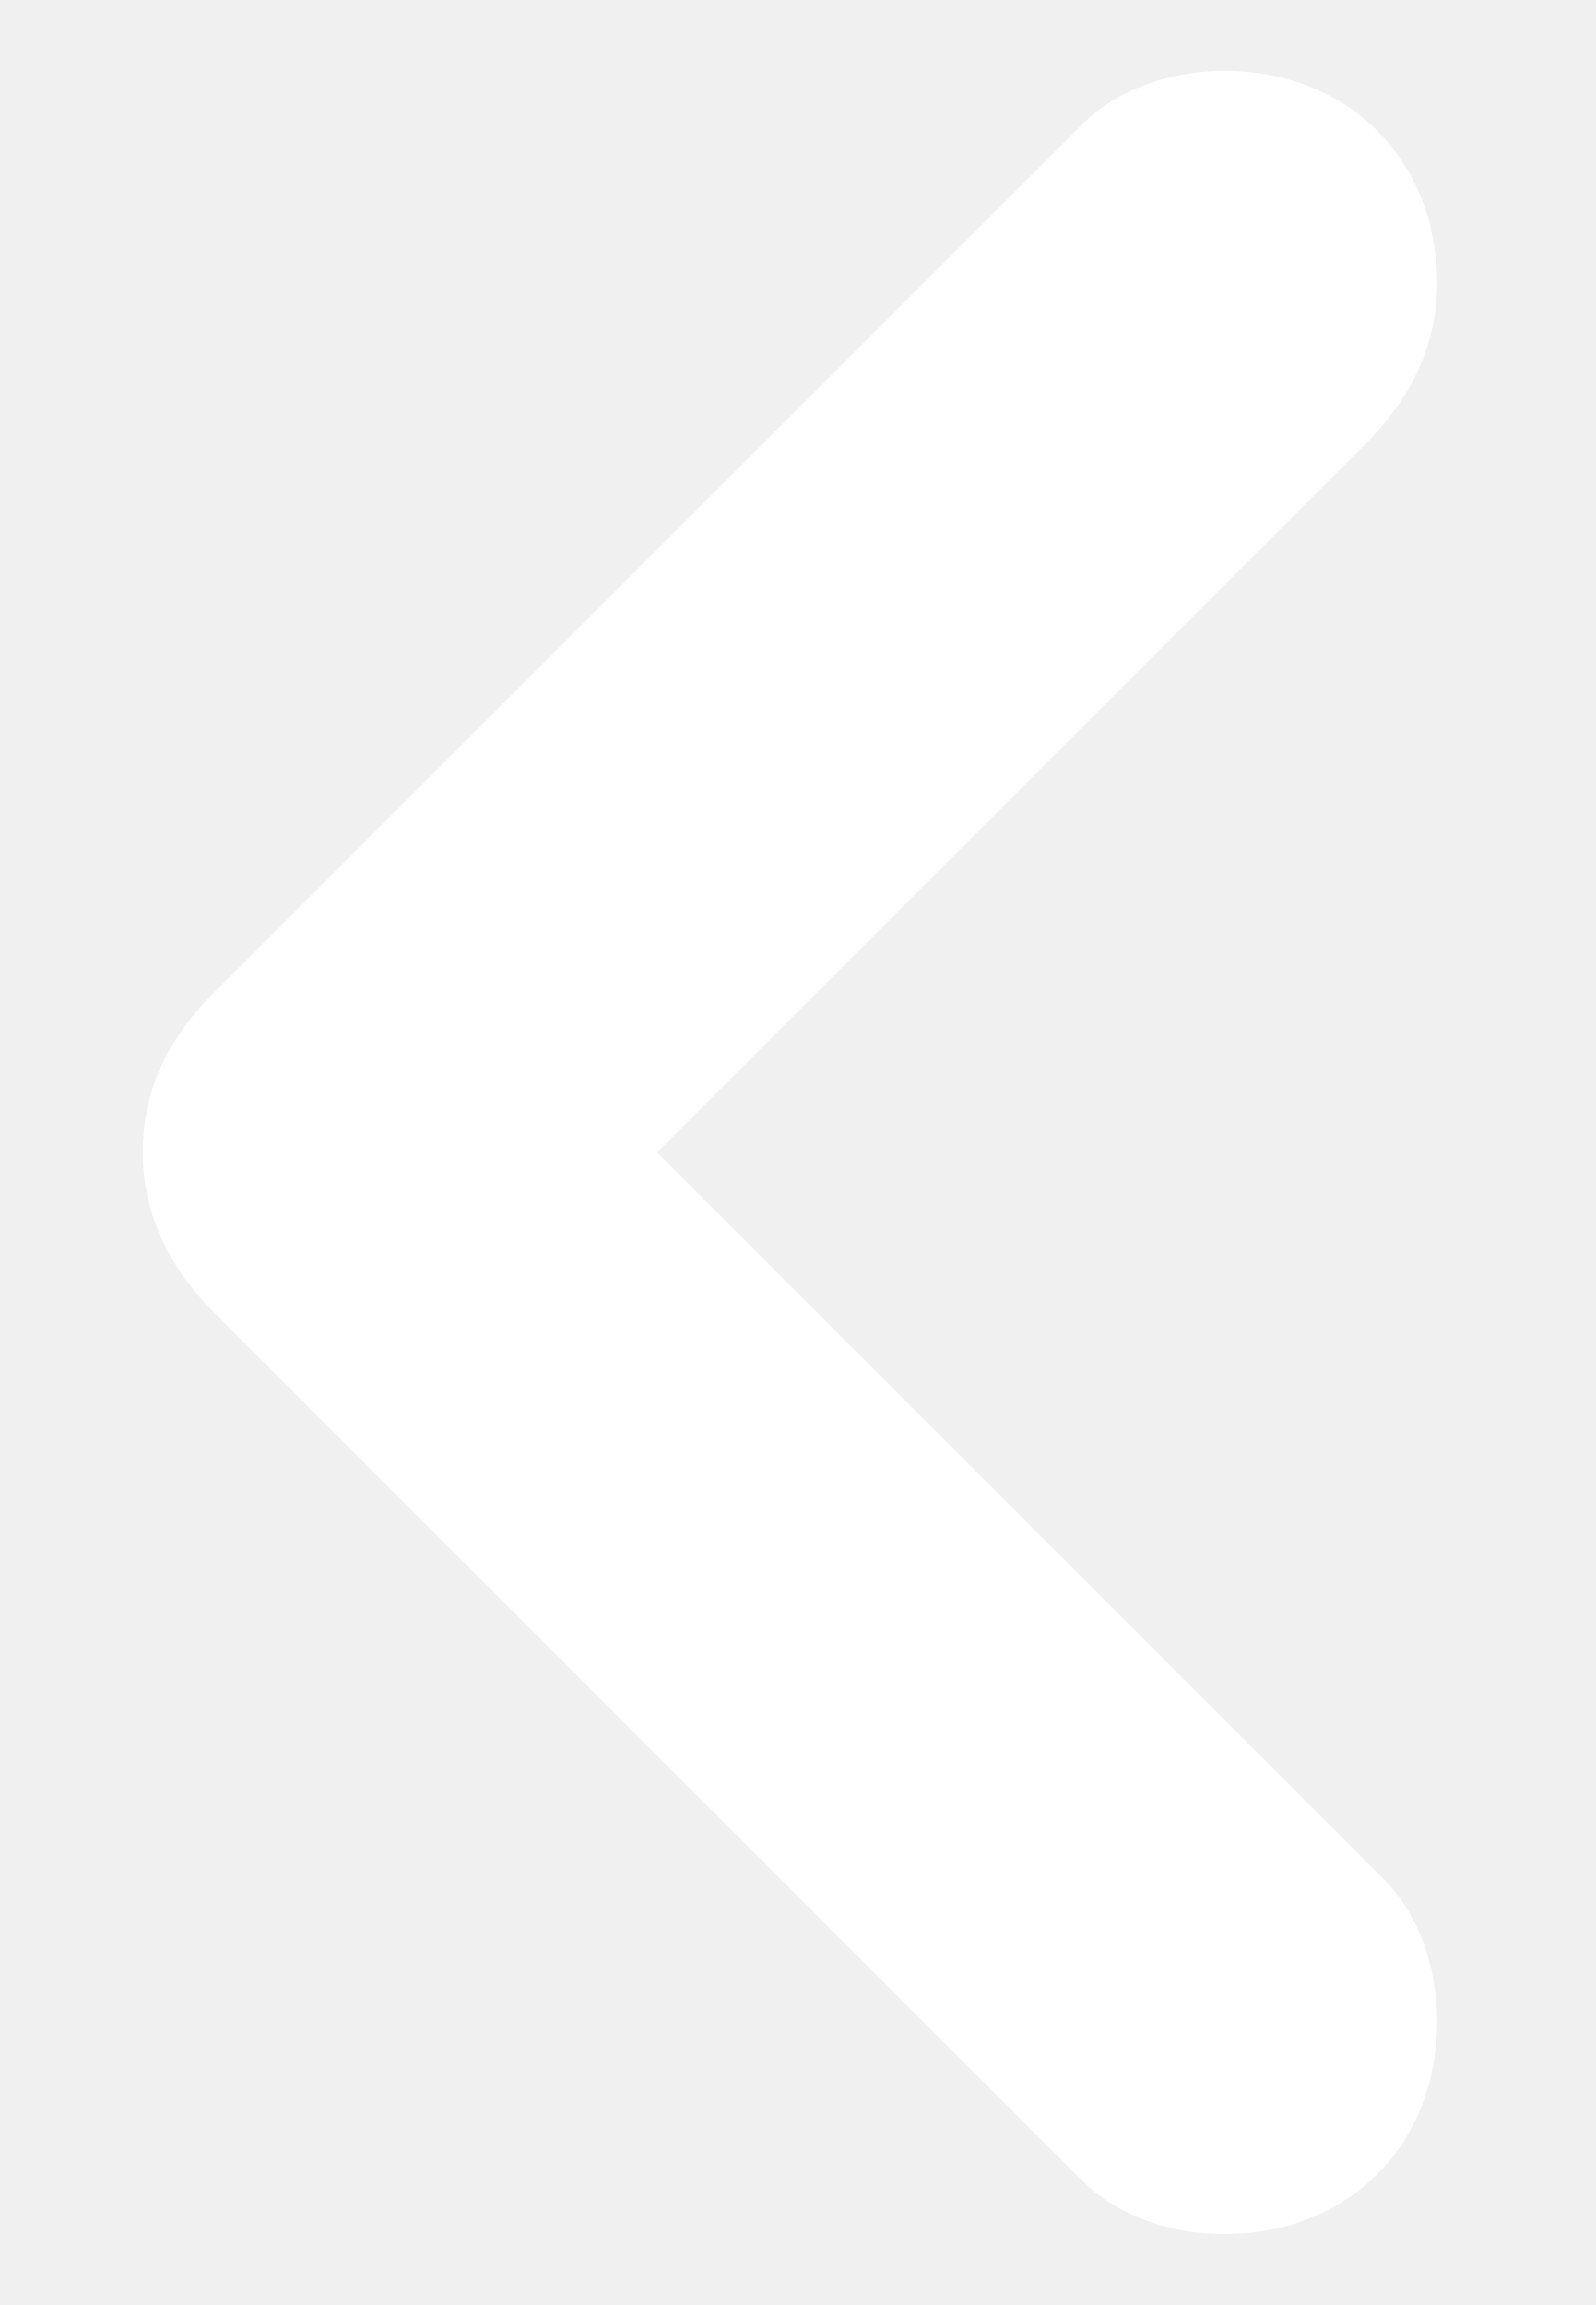
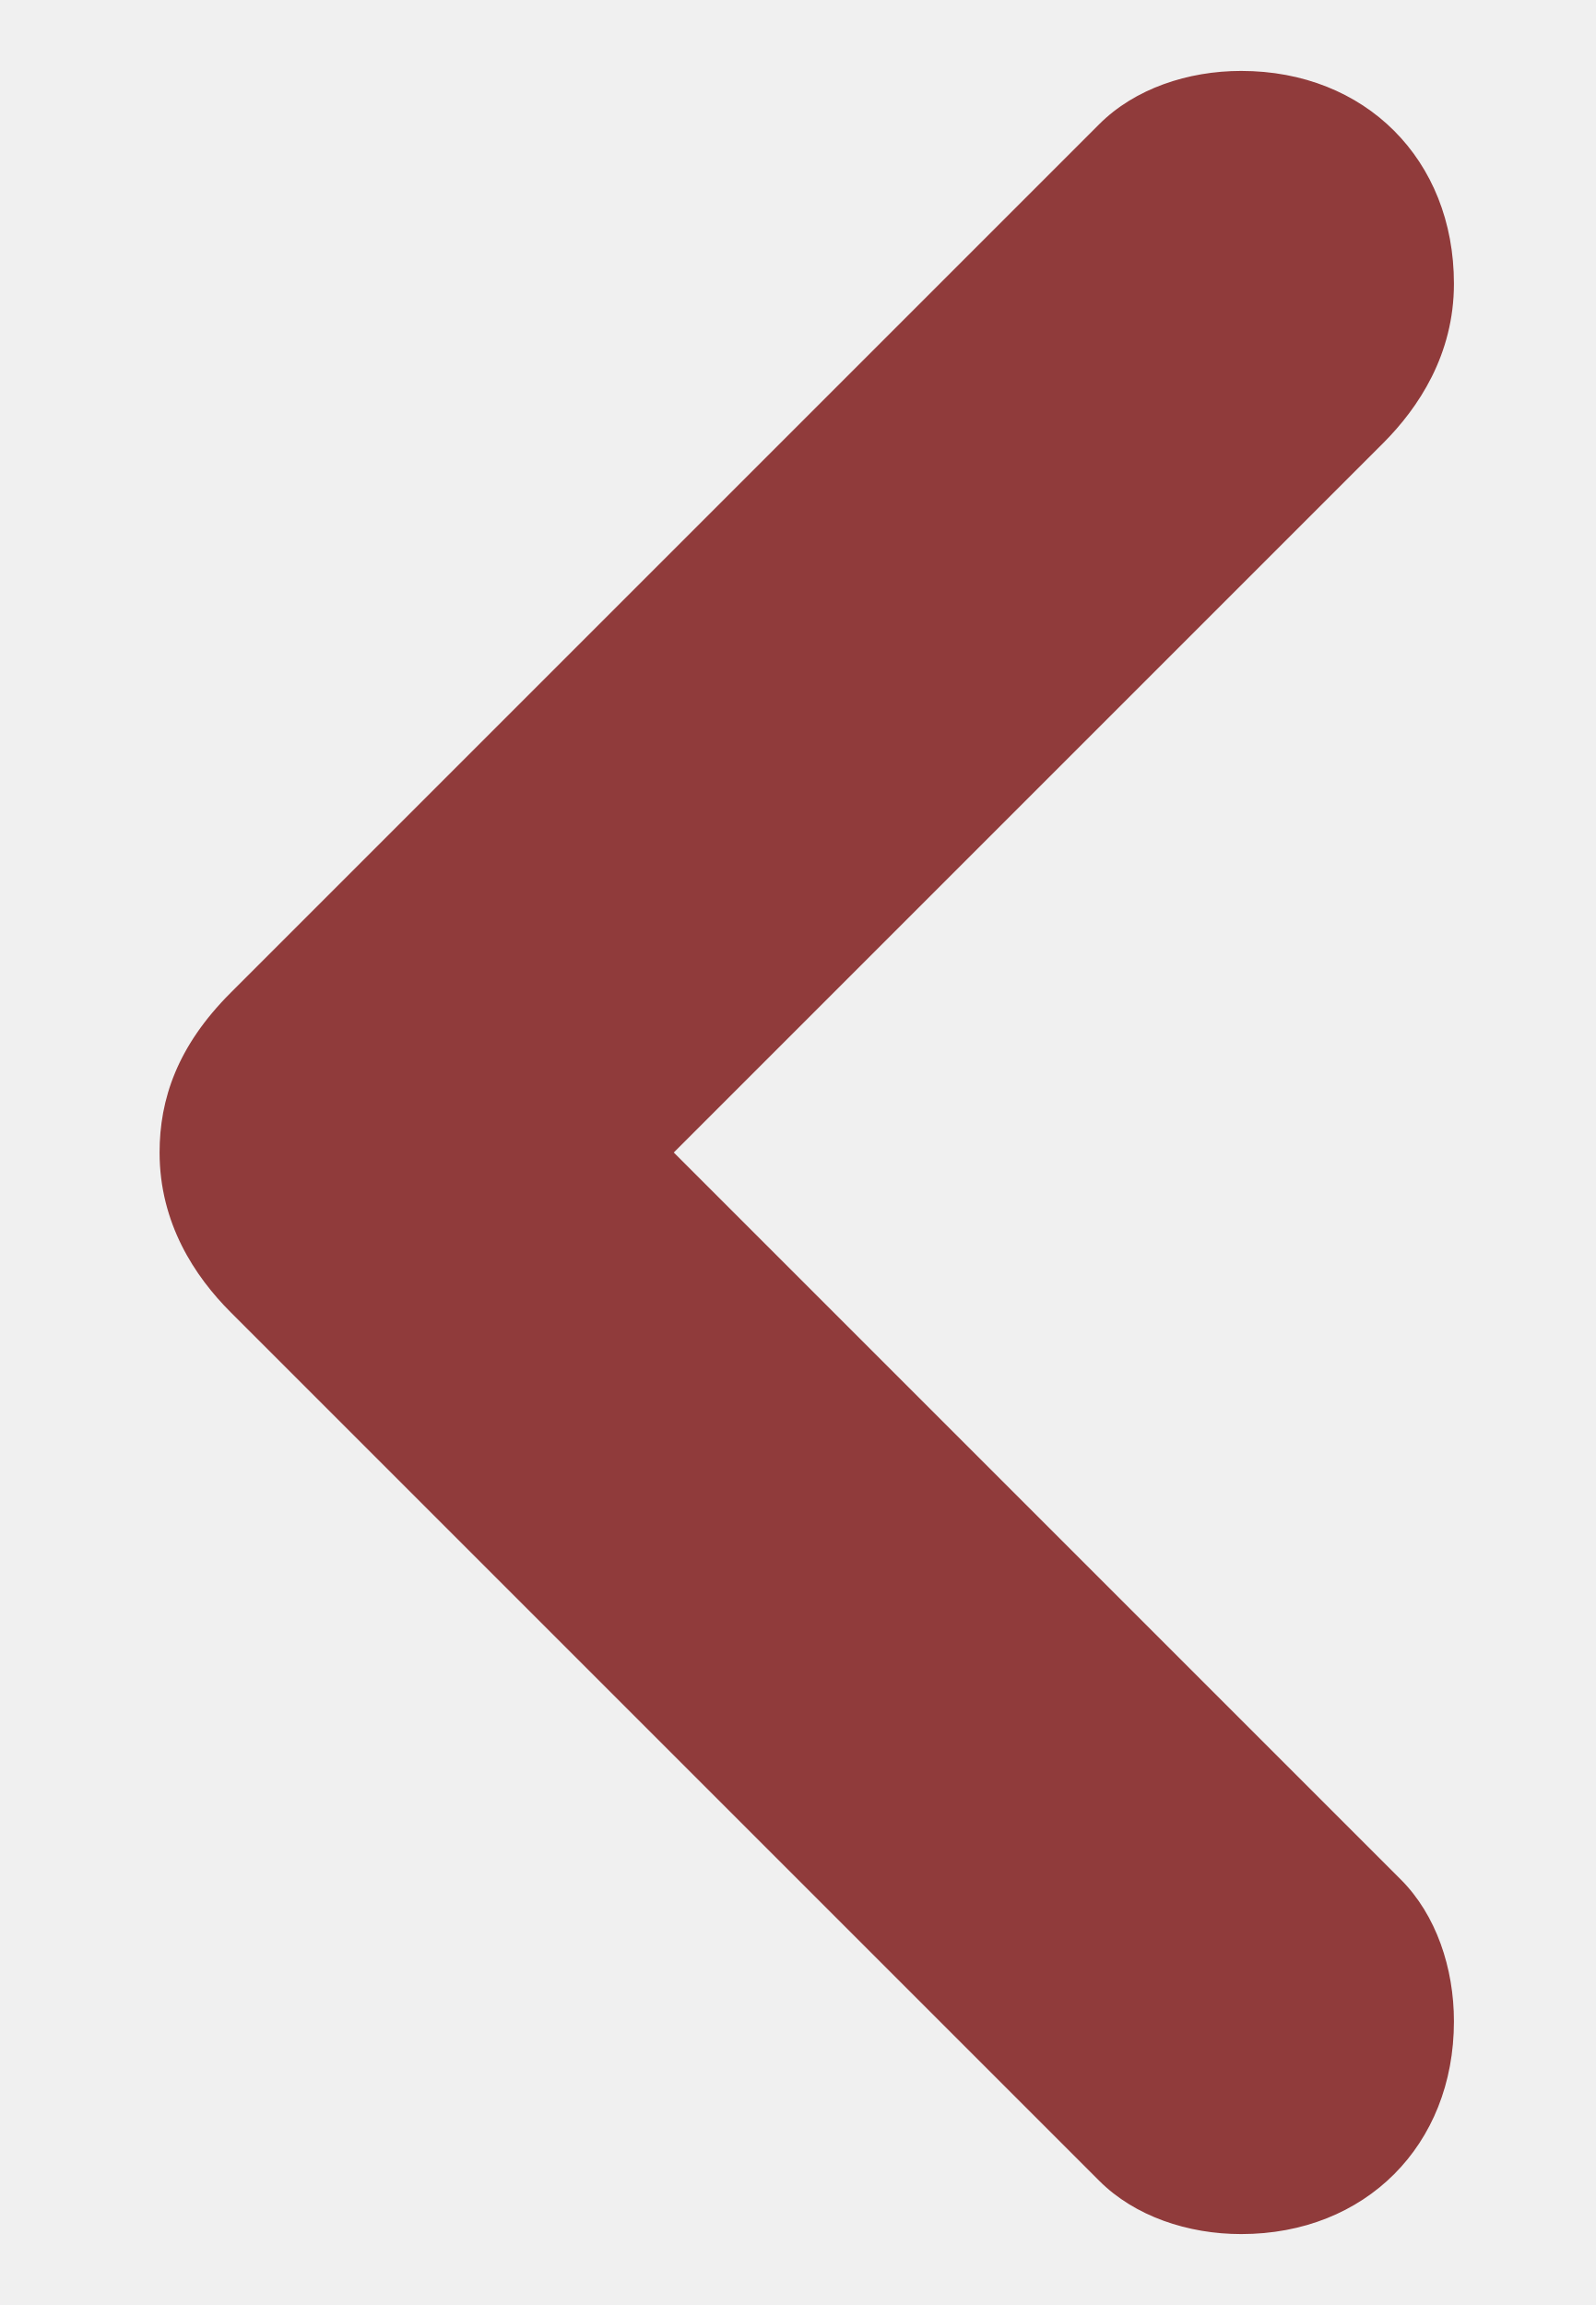
<svg xmlns="http://www.w3.org/2000/svg" width="9px" height="13px" viewBox="0 0 9 13" version="1.1">
  <defs />
  <g id="Page-1" stroke="none" stroke-width="1" fill="none" fill-rule="evenodd">
-     <path d="M3.705,6.5 L7.805,10.6 C8.005,10.8 8.105,11.1 8.105,11.4 C8.105,12.1 7.605,12.6 6.905,12.6 C6.605,12.6 6.305,12.5 6.105,12.3 L1.205,7.4 C1.005,7.2 0.805,6.9 0.805,6.5 C0.805,6.2 0.905,5.9 1.205,5.6 L6.105,0.7 C6.305,0.5 6.605,0.4 6.905,0.4 C7.605,0.4 8.105,0.9 8.105,1.6 C8.105,2 7.905,2.3 7.705,2.5 L3.705,6.5 Z" id="arrow-left" fill="#FFFFFF" />
+     <path d="M3.8,6.5 L7.9,10.6 C8.1,10.8 8.2,11.1 8.2,11.4 C8.2,12.1 7.7,12.6 7,12.6 C6.7,12.6 6.4,12.5 6.2,12.3 L1.3,7.4 C1.1,7.2 0.9,6.9 0.9,6.5 C0.9,6.2 1,5.9 1.3,5.6 L6.2,0.7 C6.4,0.5 6.7,0.4 7,0.4 C7.7,0.4 8.2,0.9 8.2,1.6 C8.2,2 8,2.3 7.8,2.5 L3.8,6.5 L3.8,6.5 Z" id="arrow-left" fill="#903B3B" />
  </g>
</svg>
